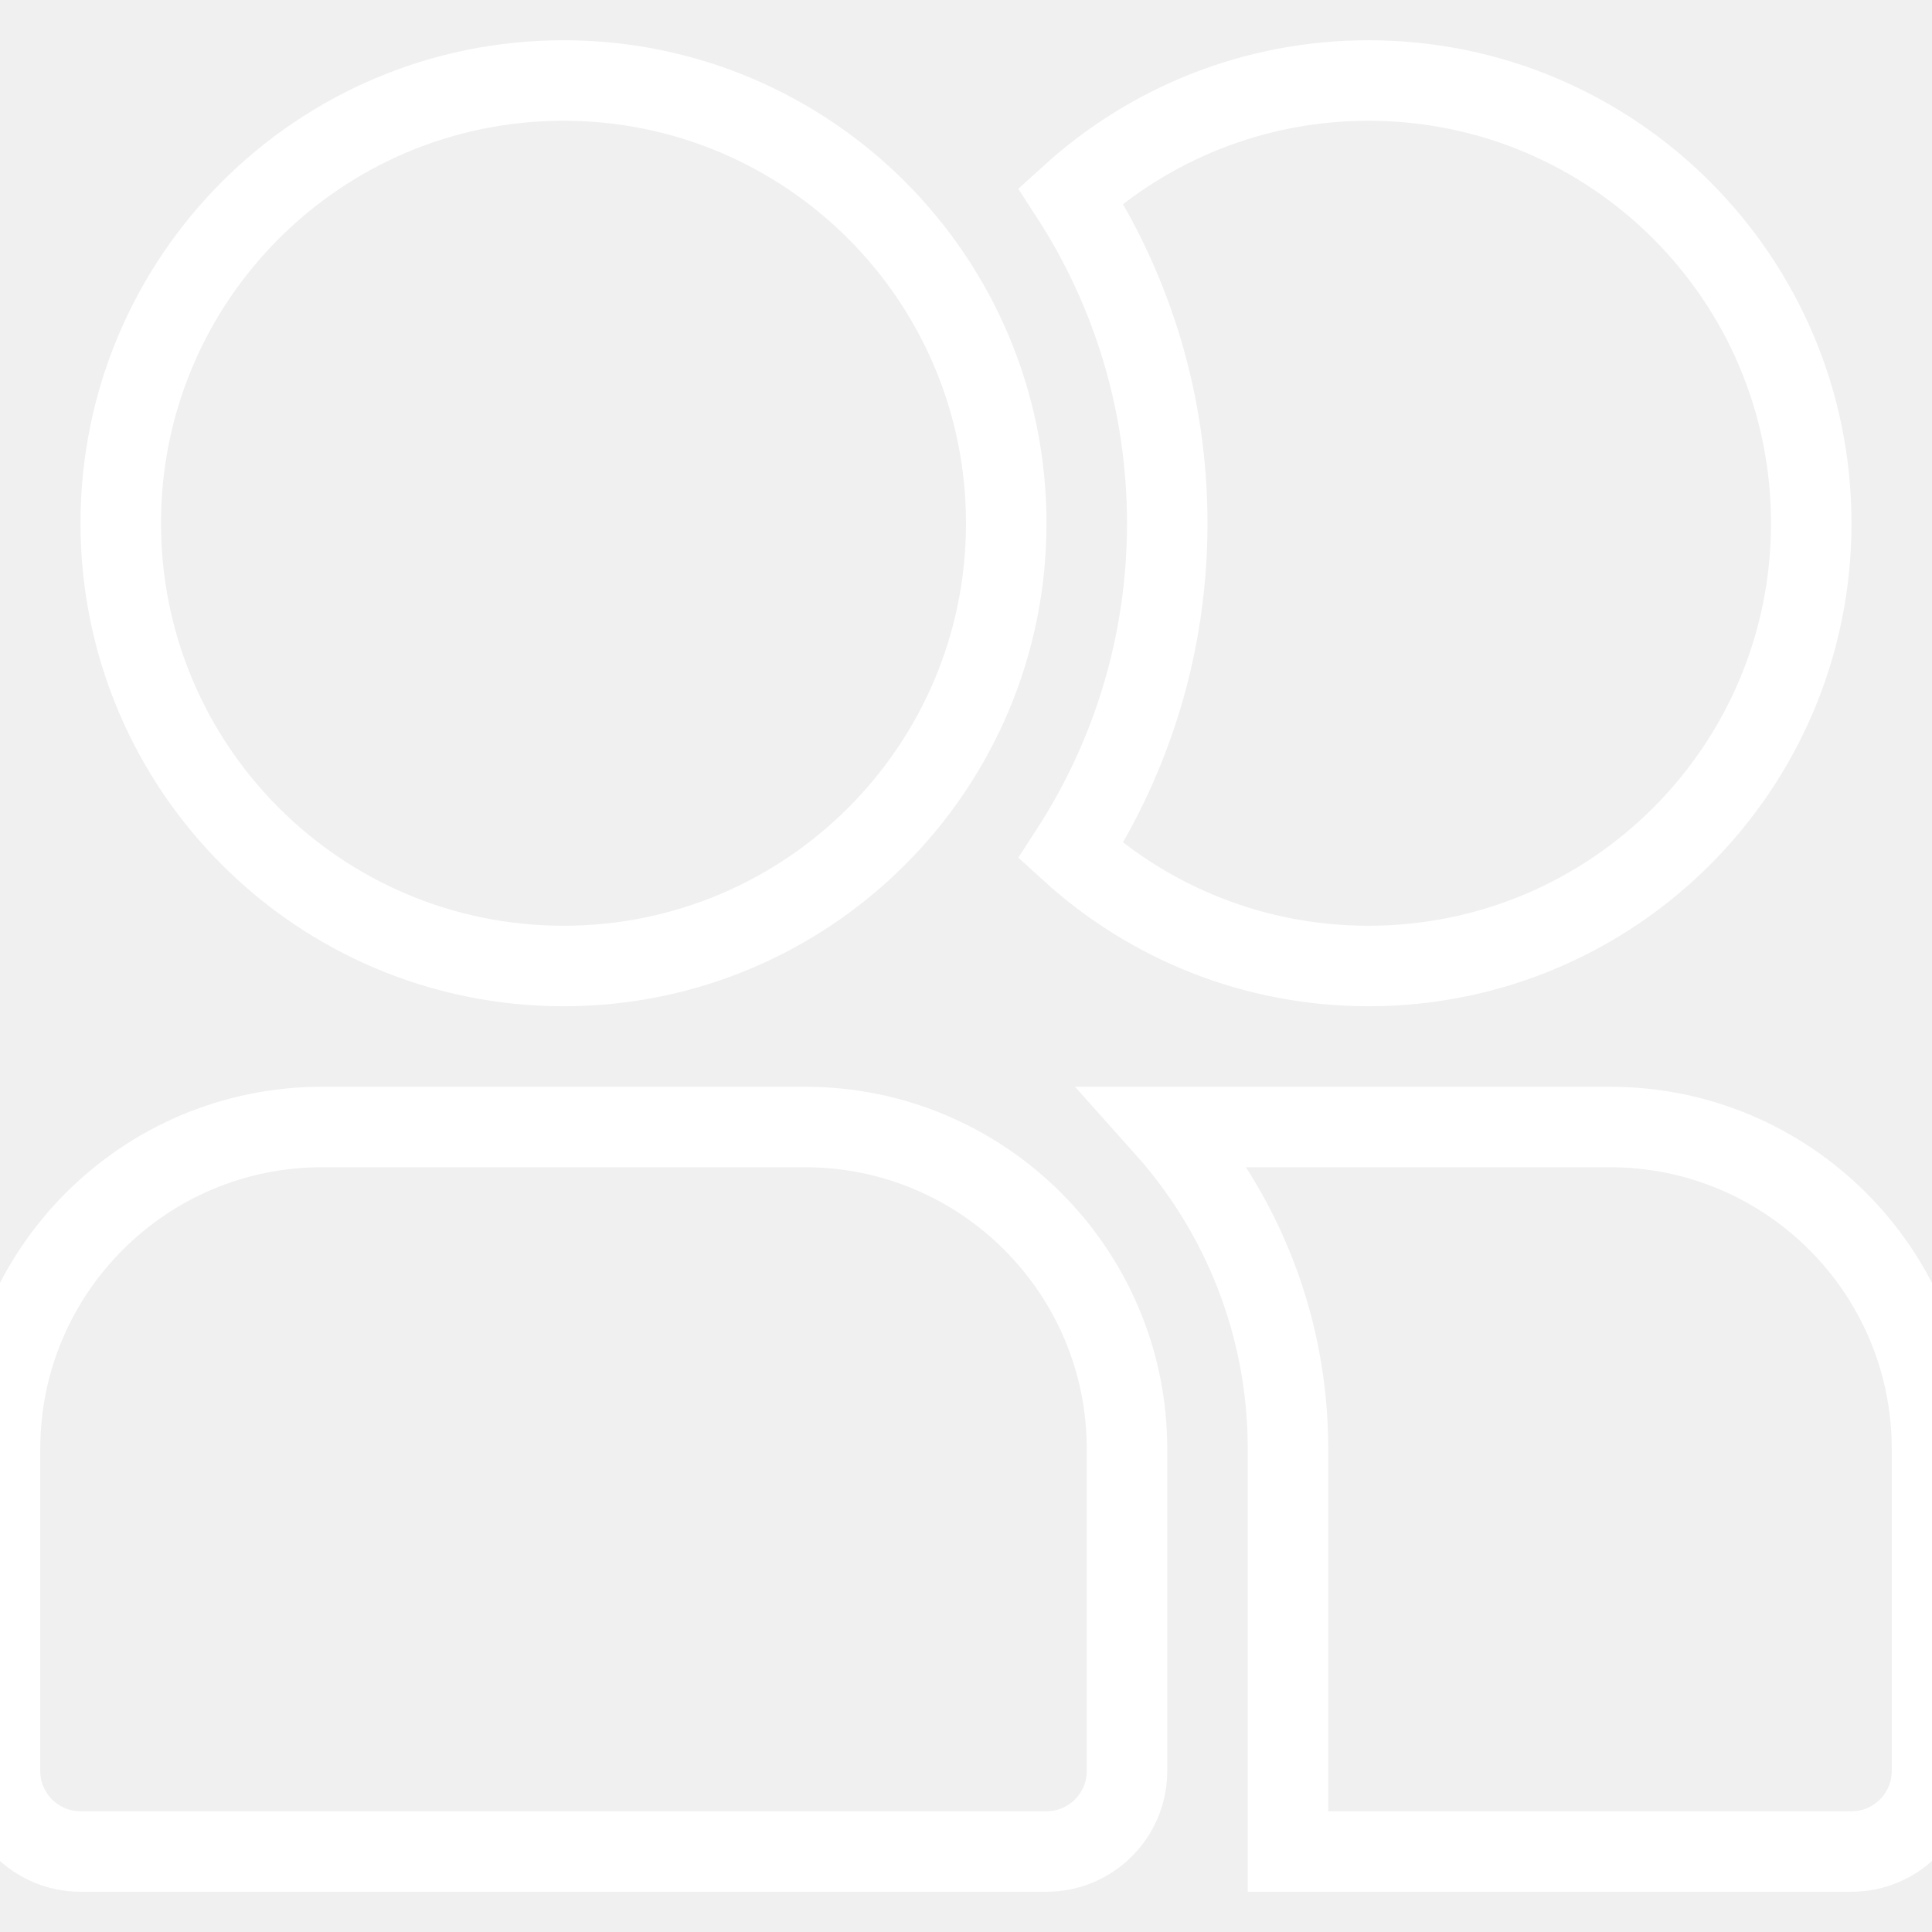
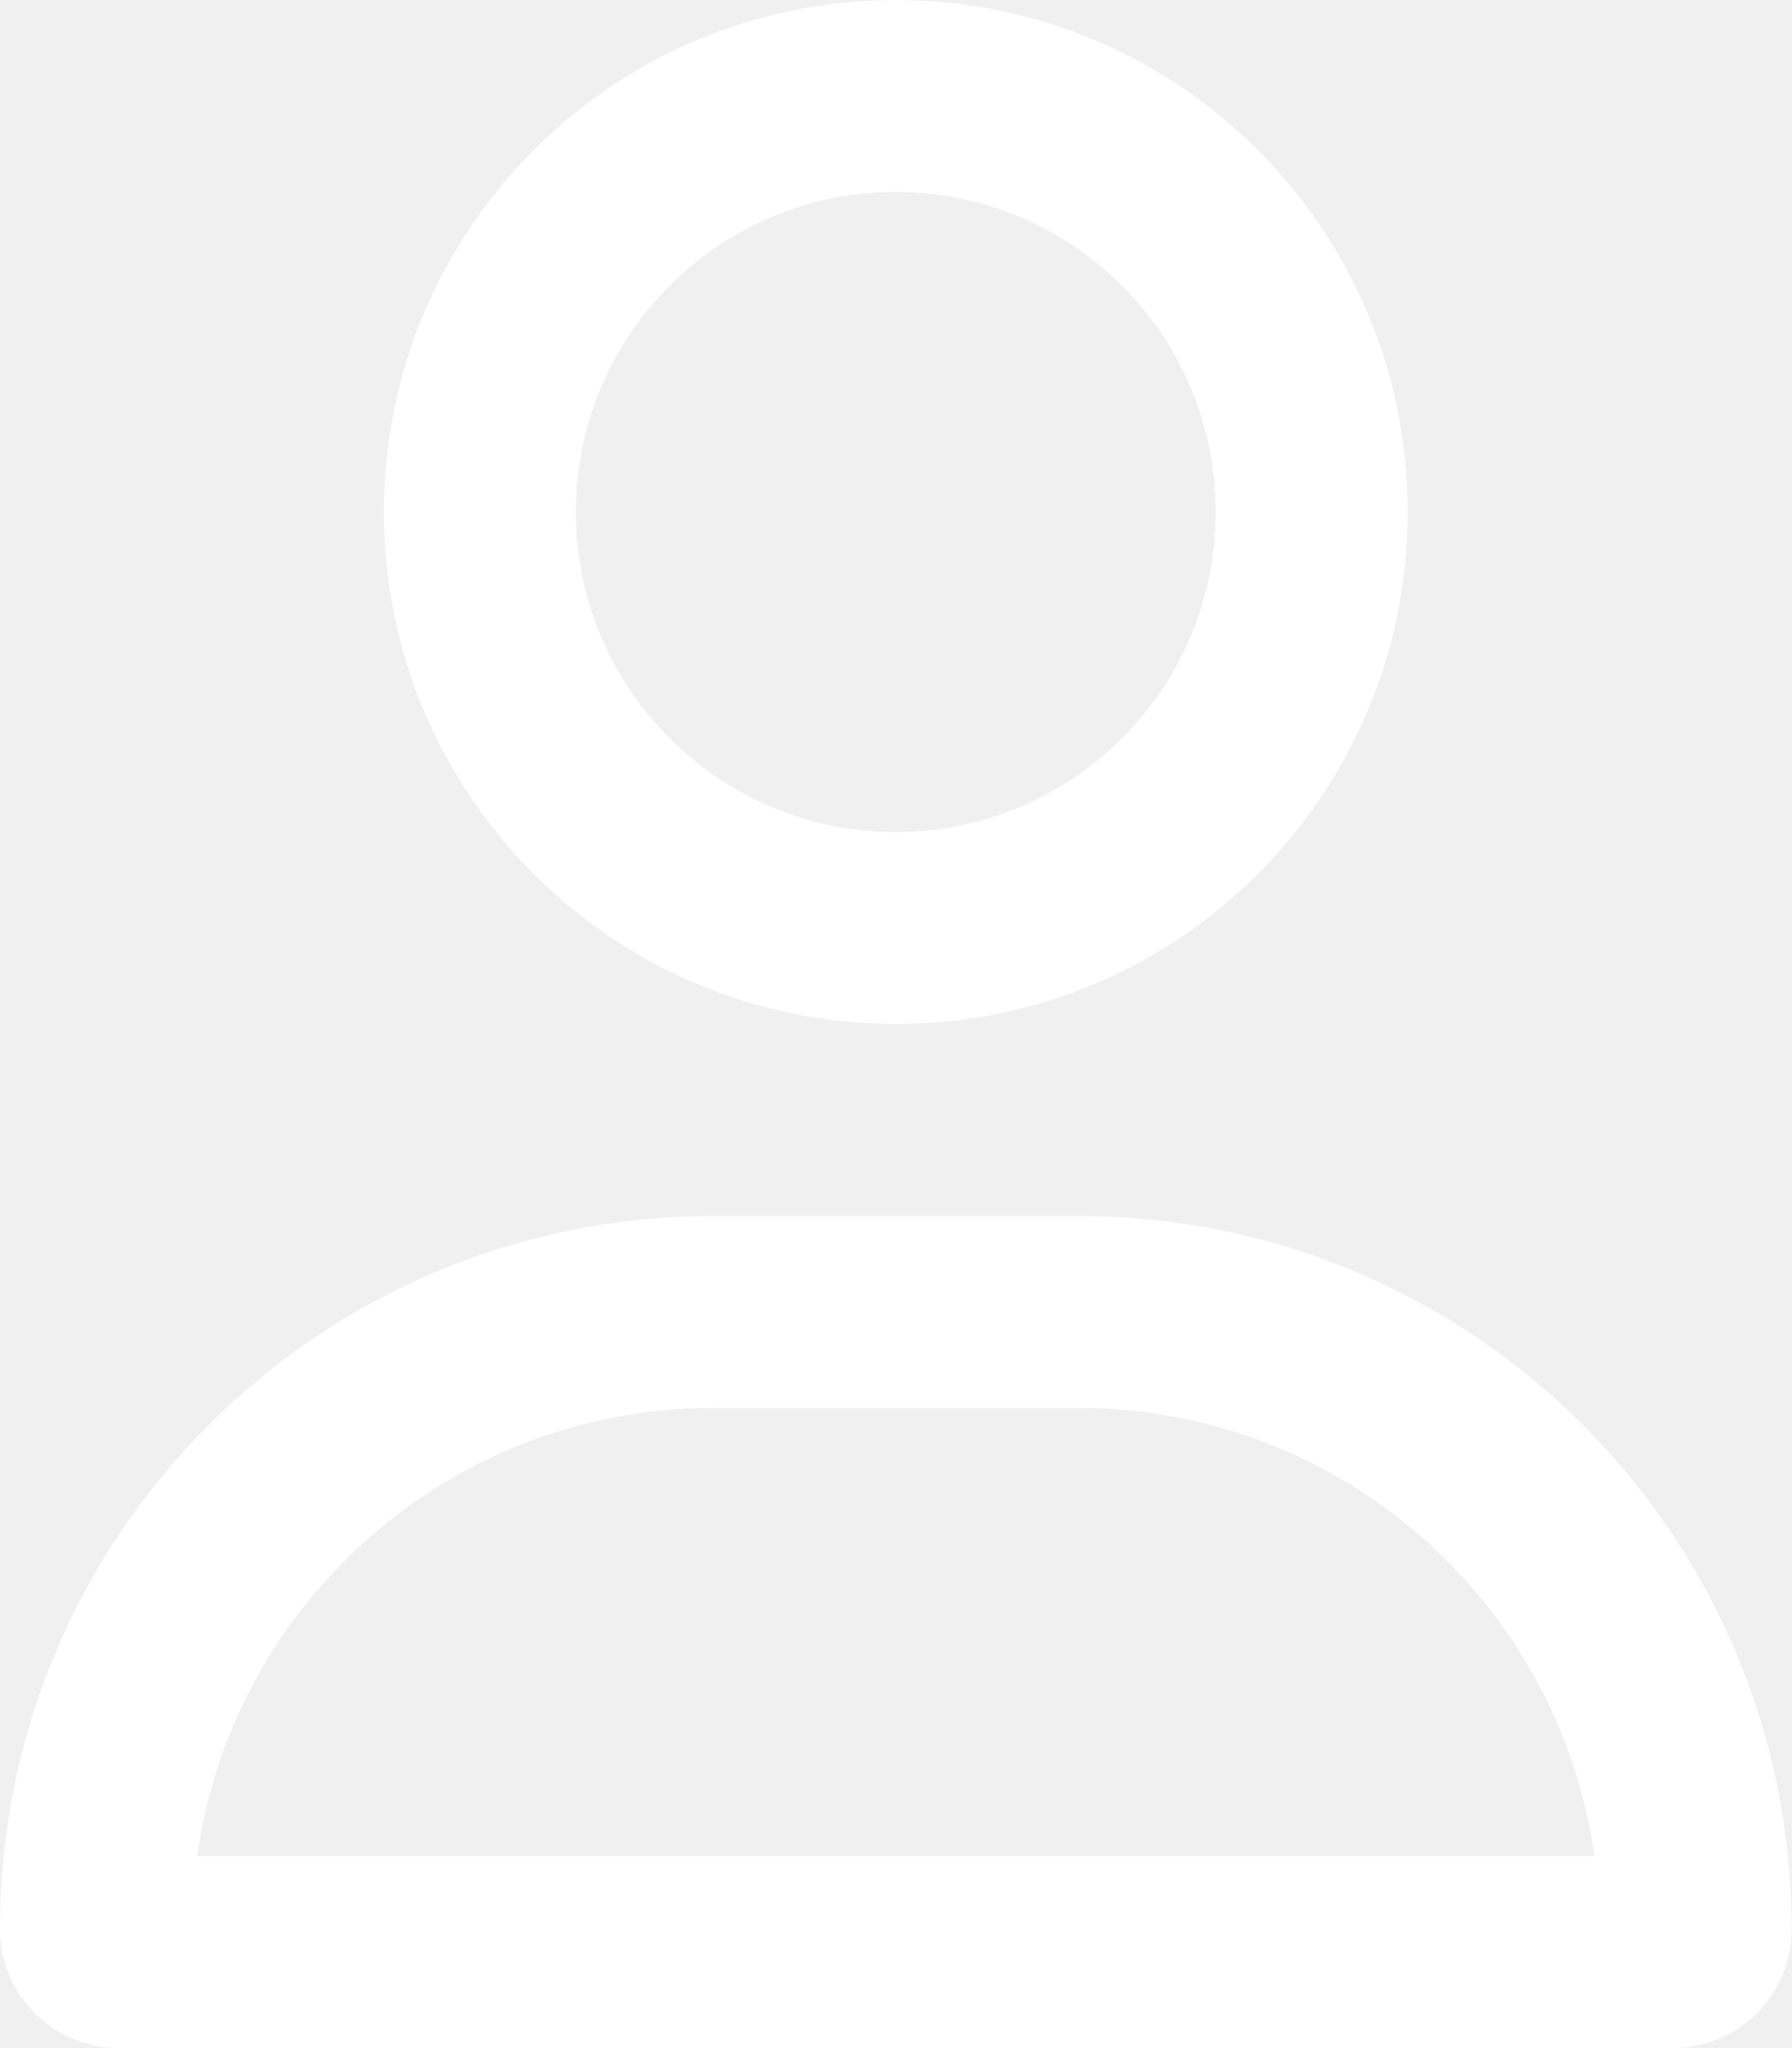
- <svg xmlns="http://www.w3.org/2000/svg" width="800px" height="800px" viewBox="0 0 24 24" fill="none" stroke="#ffffff">
-   <g id="SVGRepo_bgCarrier" stroke-width="0" />
-   <g id="SVGRepo_tracerCarrier" stroke-linecap="round" stroke-linejoin="round" />
-   <g id="SVGRepo_iconCarrier">
-     <path d="M1.5 6.5C1.5 3.462 3.962 1 7 1C10.038 1 12.5 3.462 12.5 6.5C12.5 9.538 10.038 12 7 12C3.962 12 1.5 9.538 1.5 6.5Z" fill="#fffff" />
-     <path d="M14.5 6.5C14.5 8 14.059 9.398 13.3 10.57C14.277 11.459 15.575 12 17 12C20.038 12 22.5 9.538 22.5 6.5C22.5 3.462 20.038 1 17 1C15.575 1 14.277 1.542 13.3 2.43C14.059 3.602 14.5 5 14.5 6.5Z" fill="#fffff" />
-     <path d="M0 18C0 15.791 1.791 14 4 14H10C12.209 14 14 15.791 14 18V22C14 22.552 13.552 23 13 23H1C0.448 23 0 22.552 0 22V18Z" fill="#fffff" />
-     <path d="M16 18V23H23C23.552 23 24 22.552 24 22V18C24 15.791 22.209 14 20 14H14.472C15.422 15.062 16 16.463 16 18Z" fill="#fffff" />
-   </g>
+ <svg xmlns="http://www.w3.org/2000/svg" viewBox="0 0 448 512">
+   <style>svg{fill:#ffffff}</style>
+   <path d="M304 128a80 80 0 1 0 -160 0 80 80 0 1 0 160 0zM96 128a128 128 0 1 1 256 0A128 128 0 1 1 96 128zM49.3 464H398.7c-8.9-63.3-63.3-112-129-112H178.3c-65.7 0-120.1 48.7-129 112zM0 482.3C0 383.8 79.8 304 178.3 304h91.4C368.2 304 448 383.8 448 482.3c0 16.4-13.3 29.7-29.7 29.7H29.7C13.3 512 0 498.7 0 482.3z" />
</svg>
